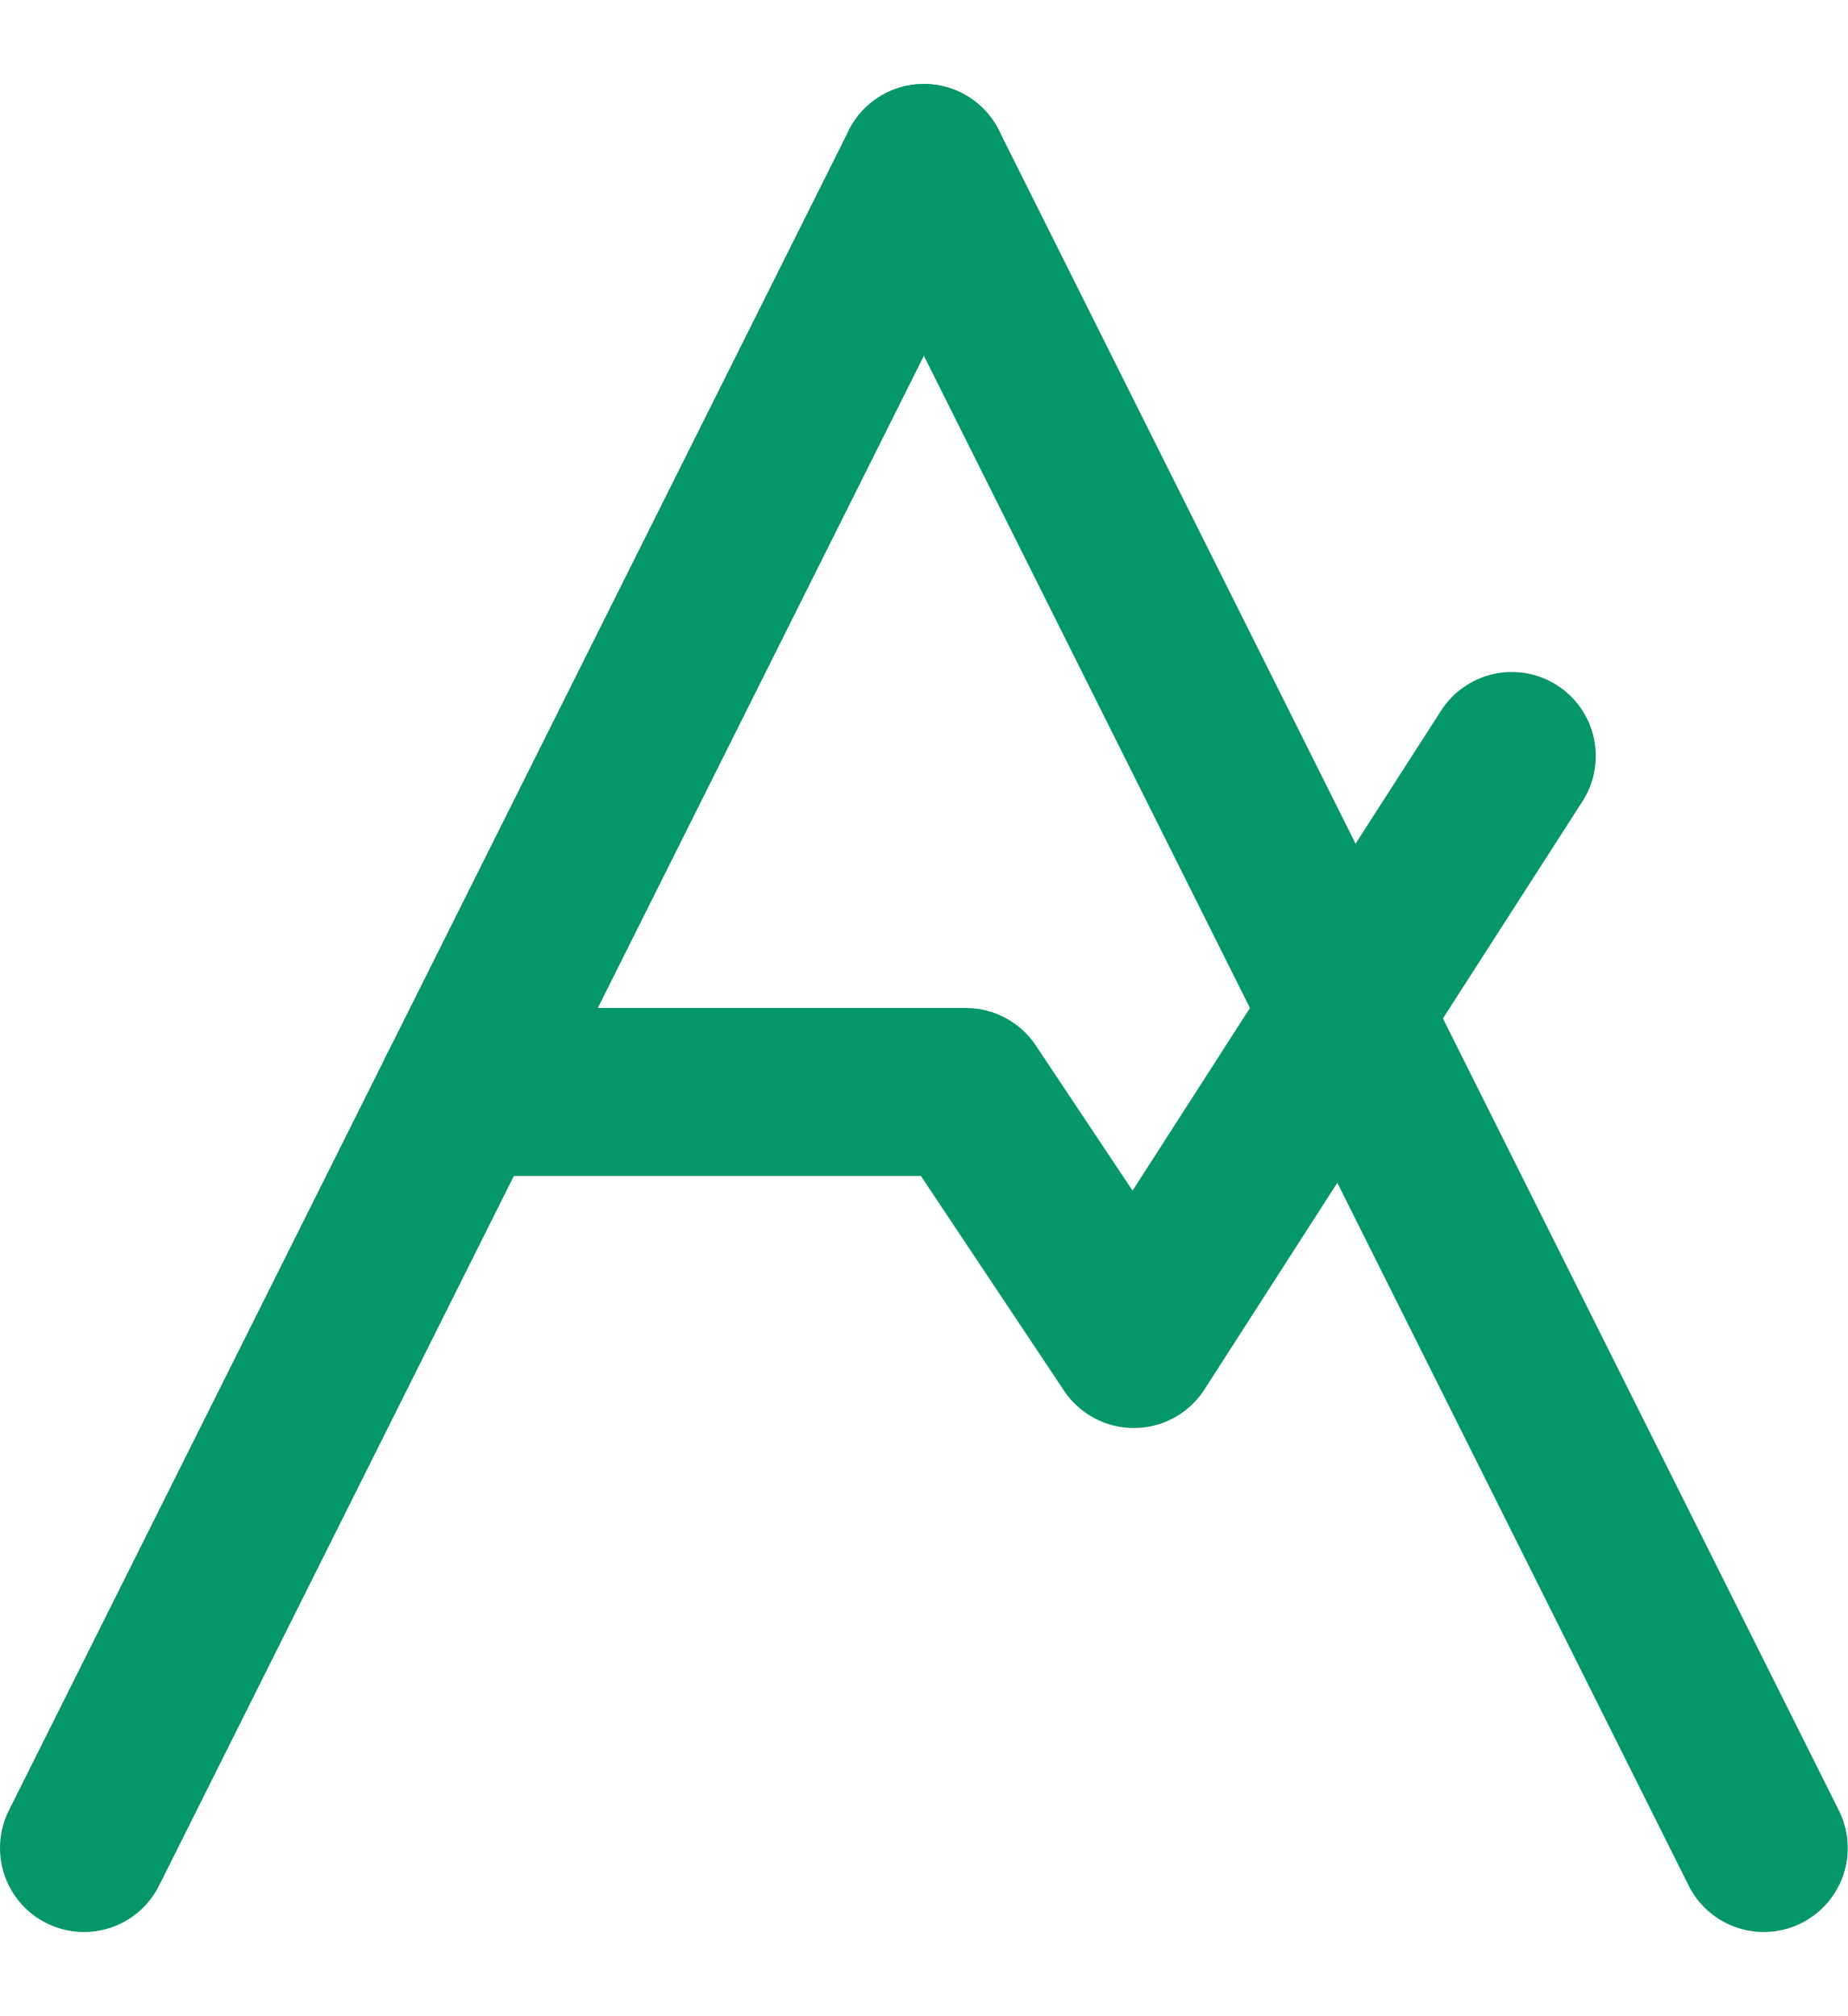
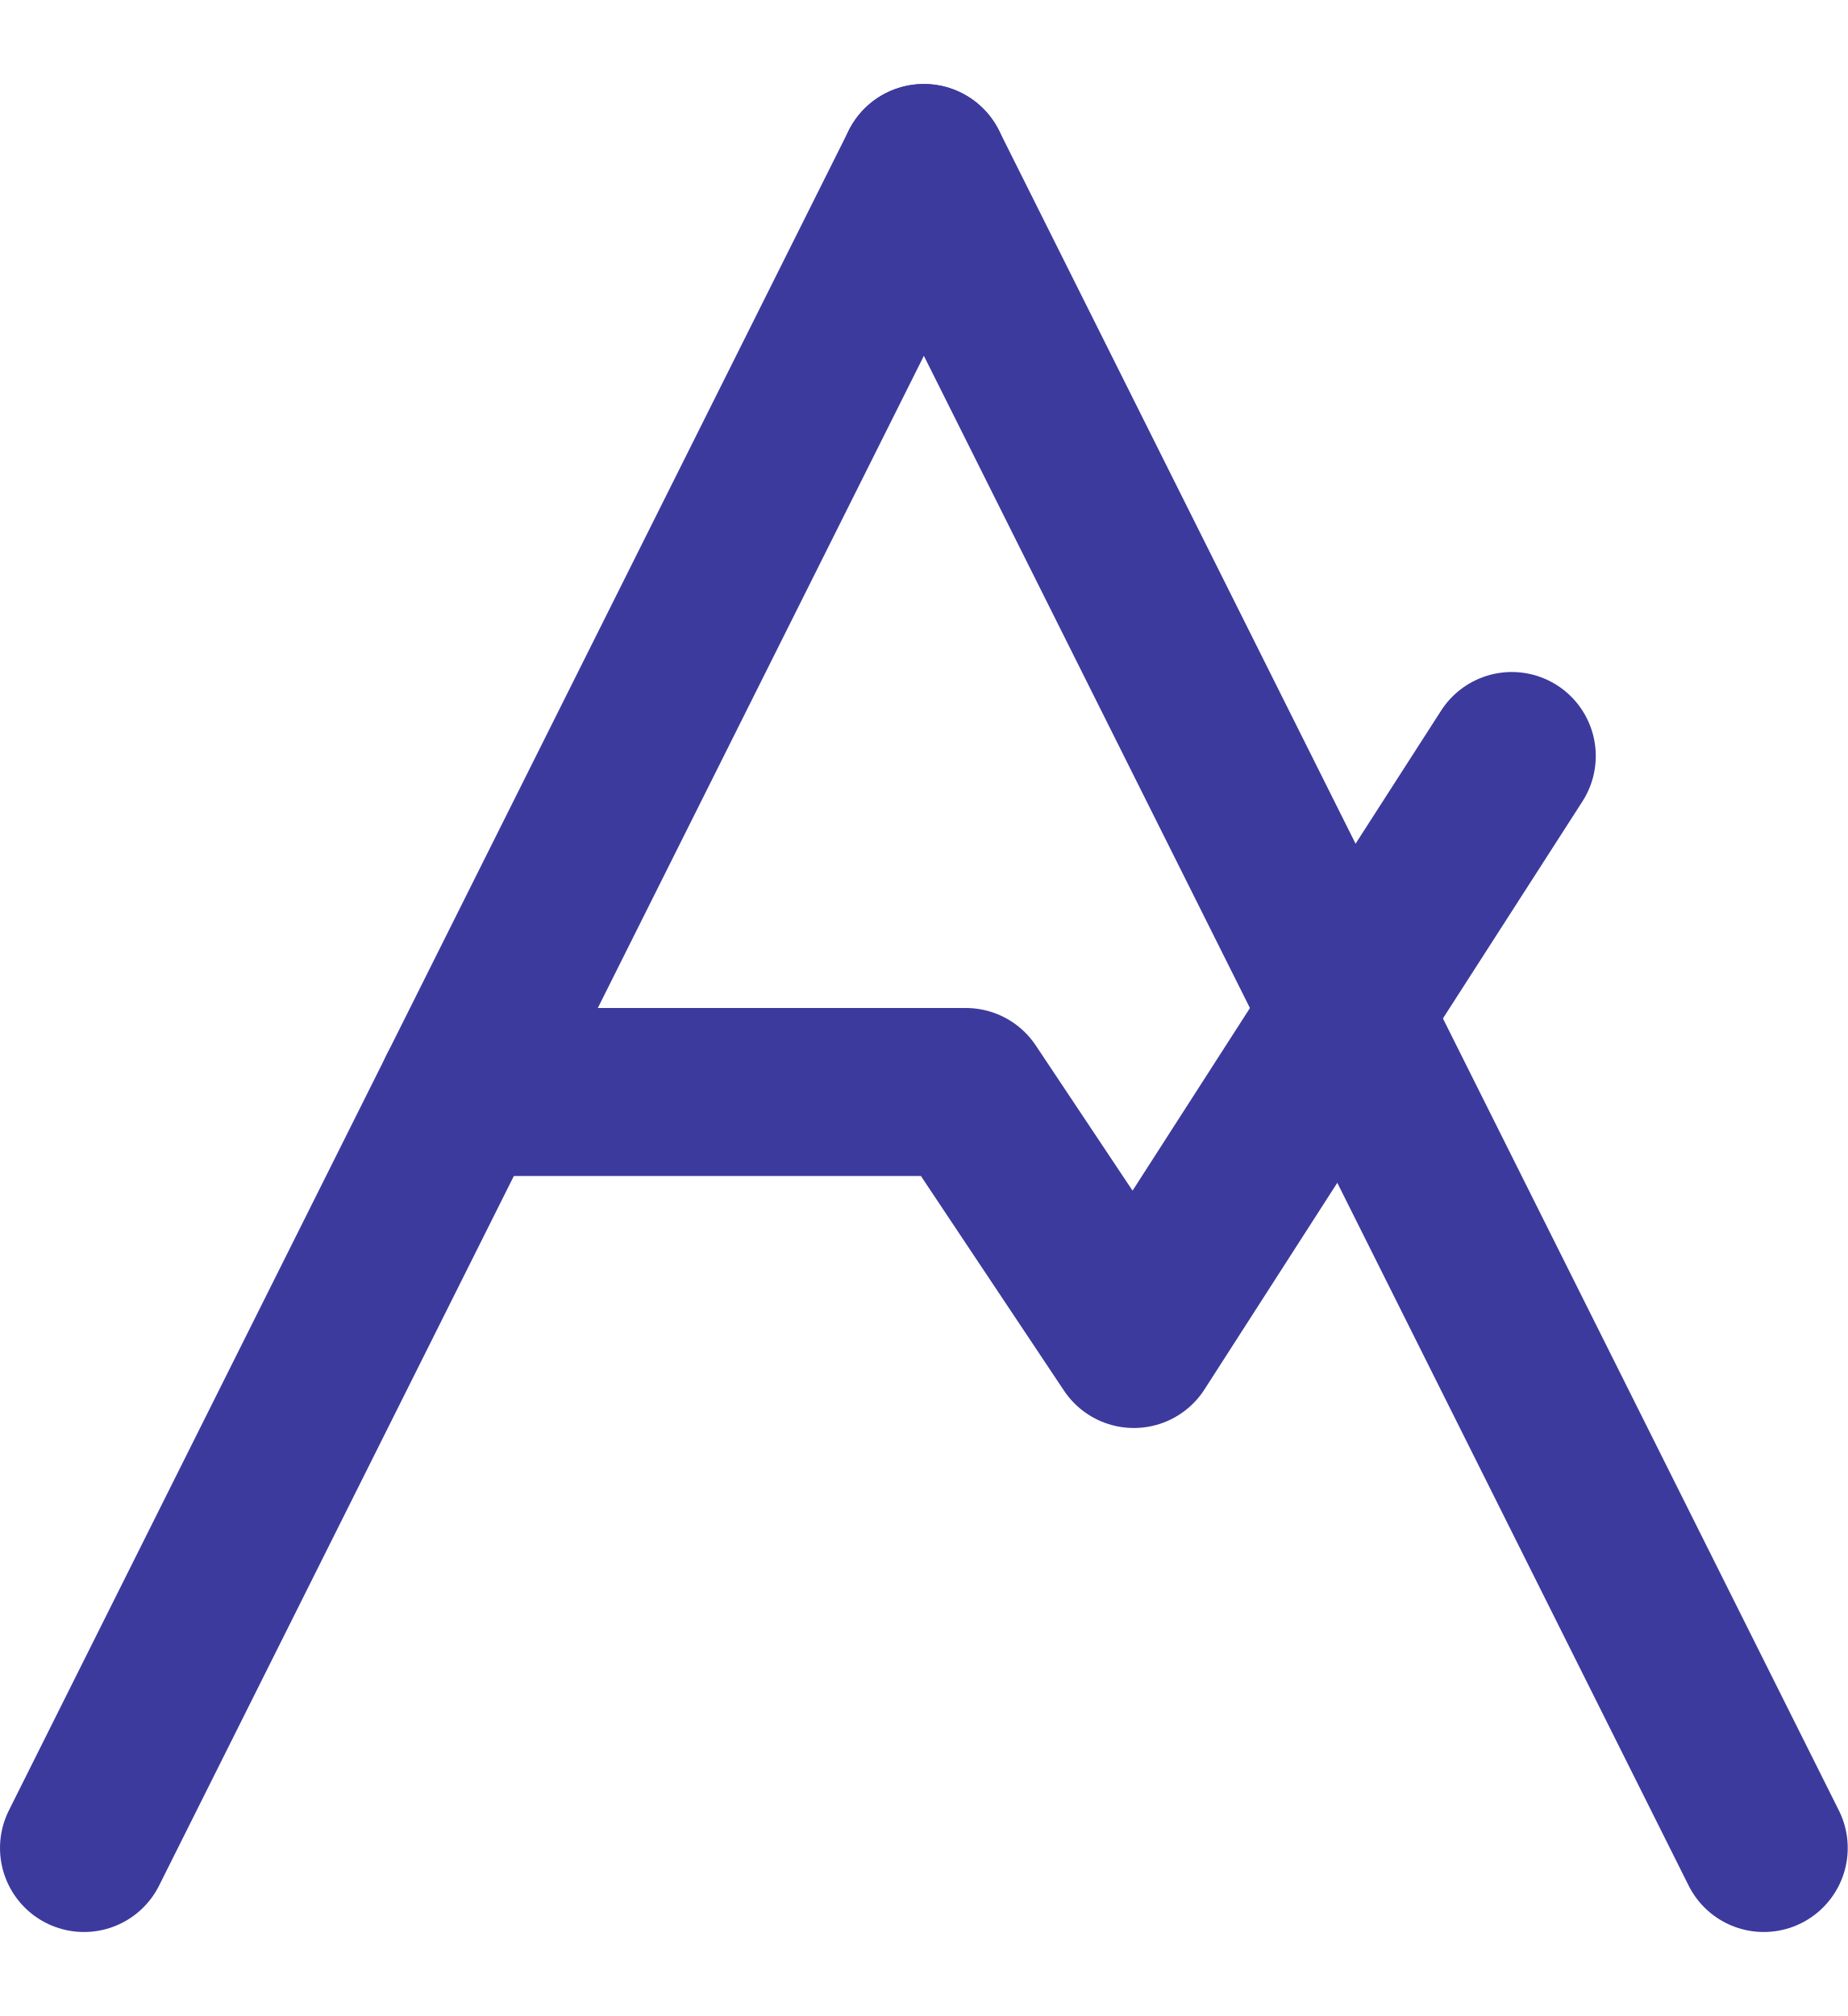
<svg xmlns="http://www.w3.org/2000/svg" viewBox="0 0 44 48" fill="none" role="img" aria-label="Audiris mark">
-   <g stroke="#059669" stroke-width="4" stroke-linecap="round" stroke-linejoin="round">
+   <g stroke="#3D3A9E" stroke-width="4" stroke-linecap="round" stroke-linejoin="round">
    <line x1="2" y1="44" x2="22" y2="4" />
    <line x1="22" y1="4" x2="42" y2="44" />
    <polyline points="11,26 23,26 27,32 36,18" />
  </g>
</svg>
